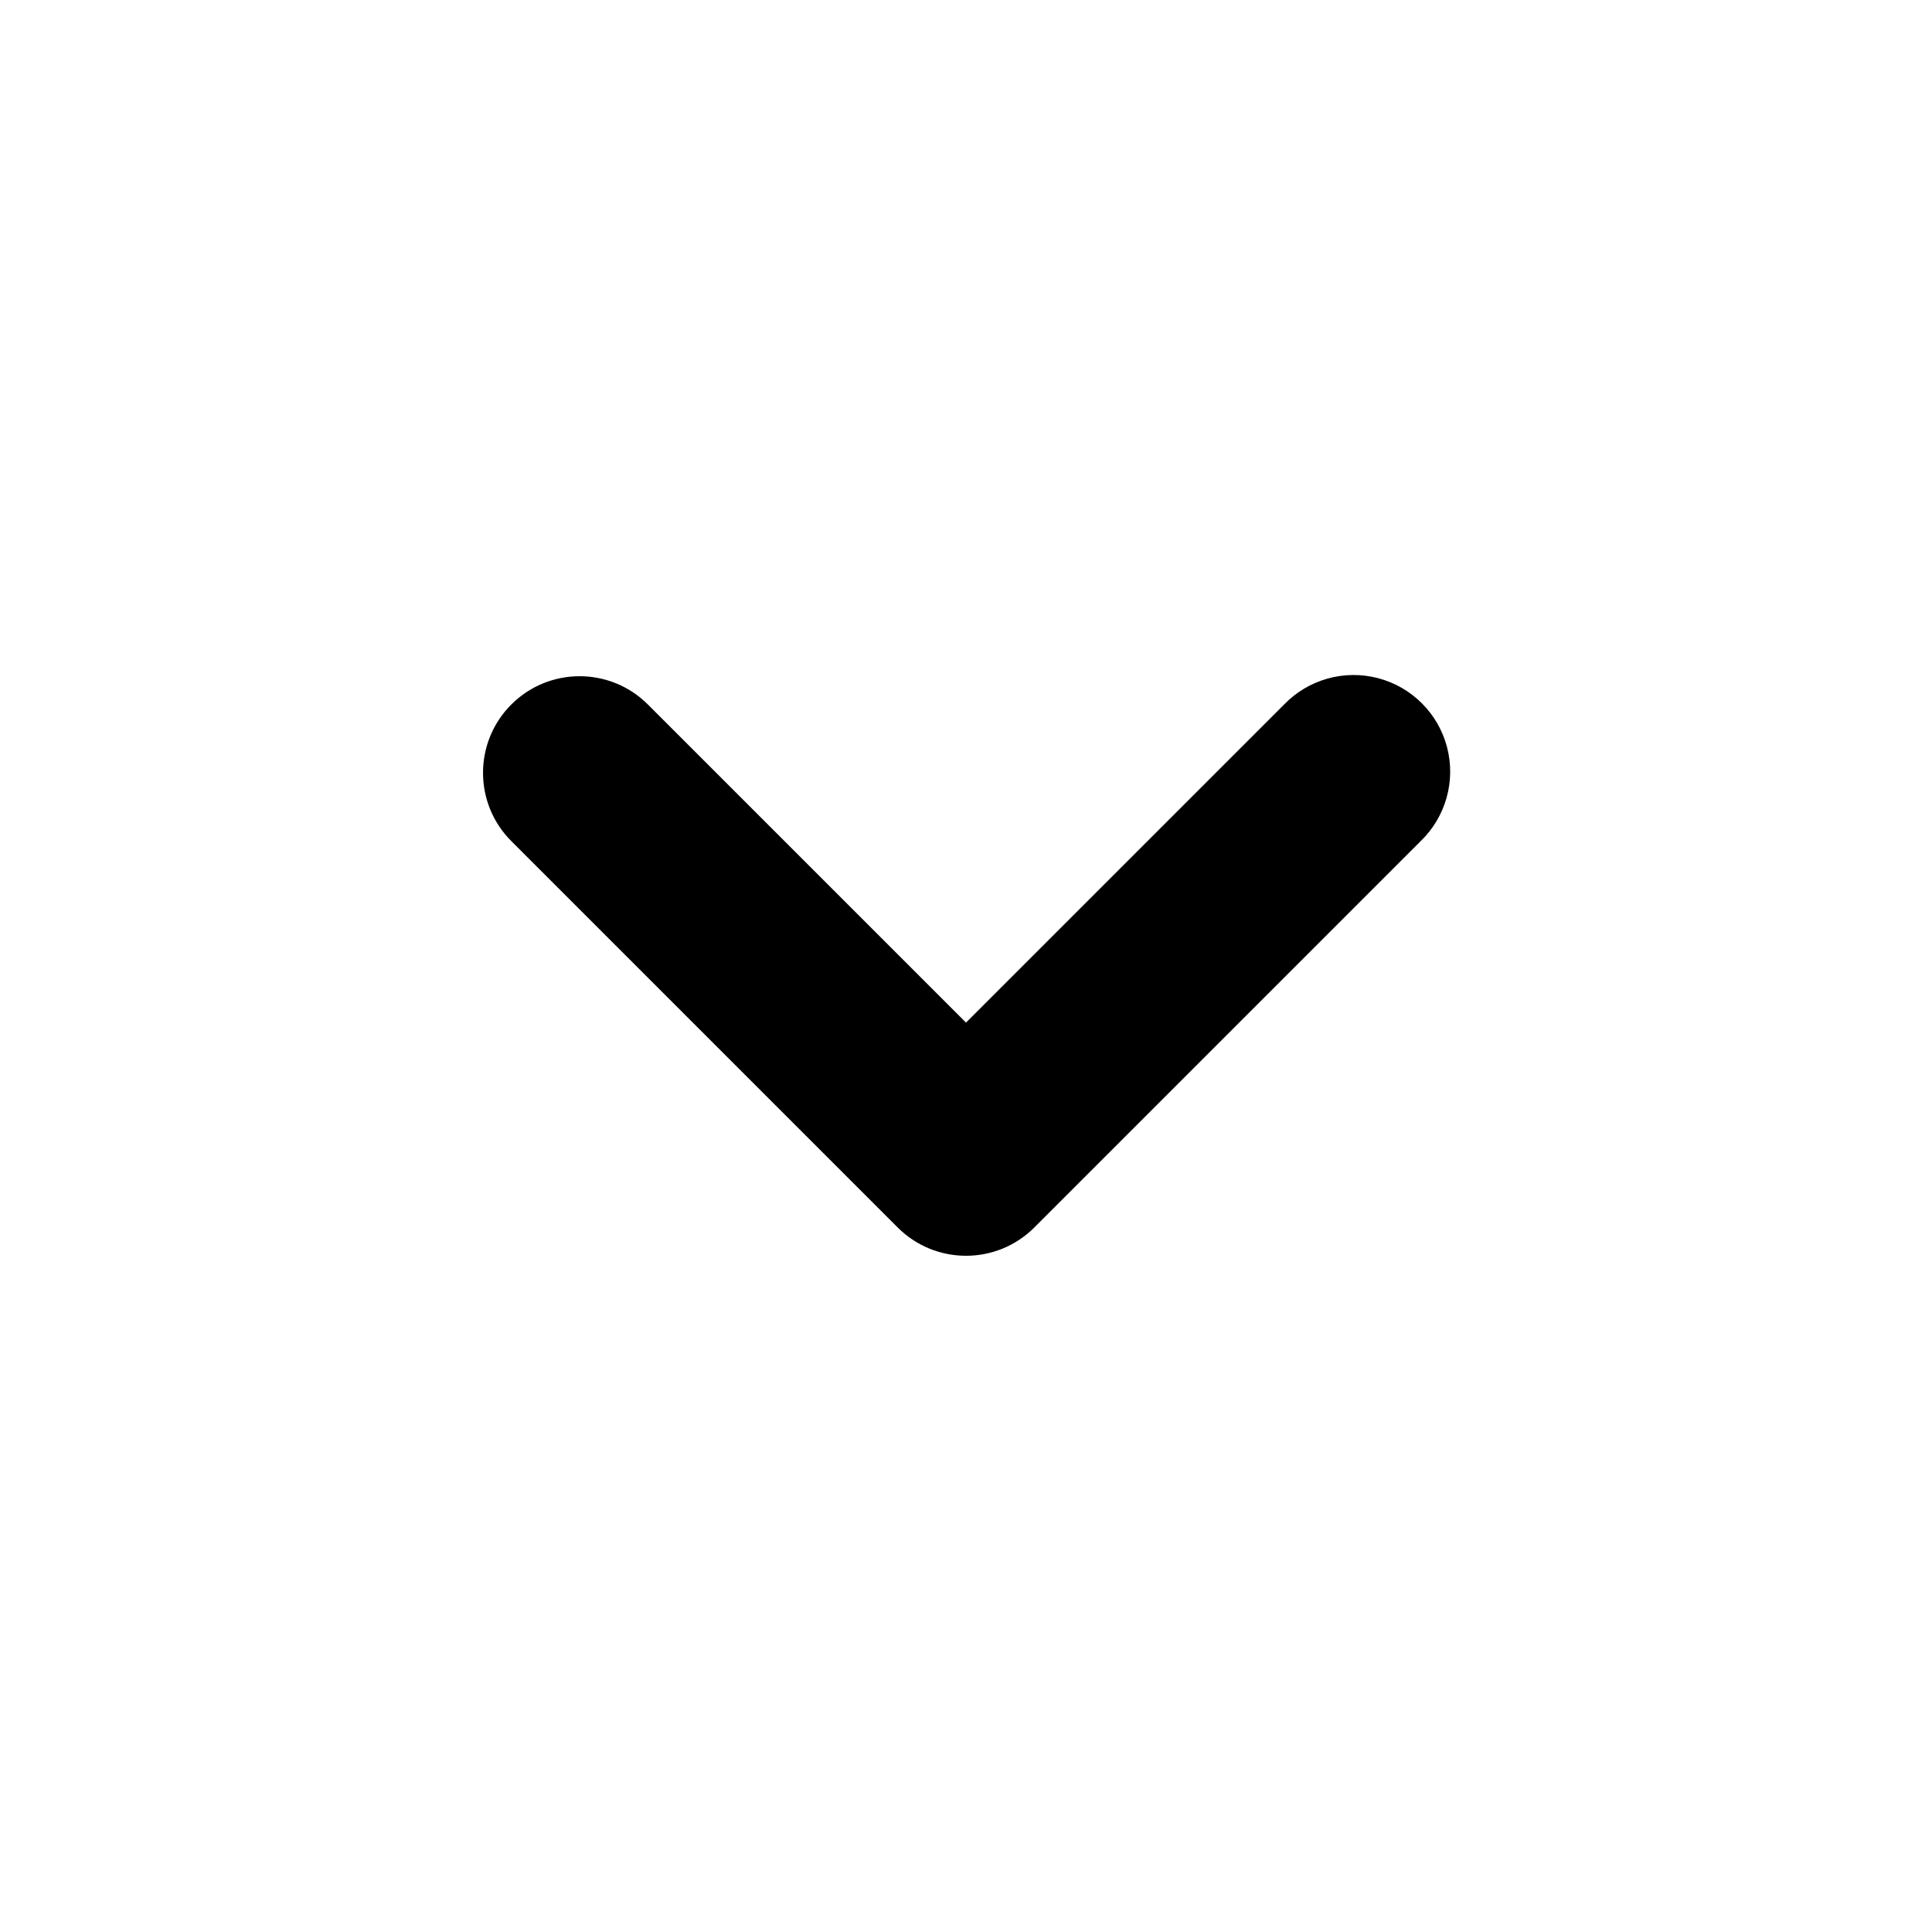
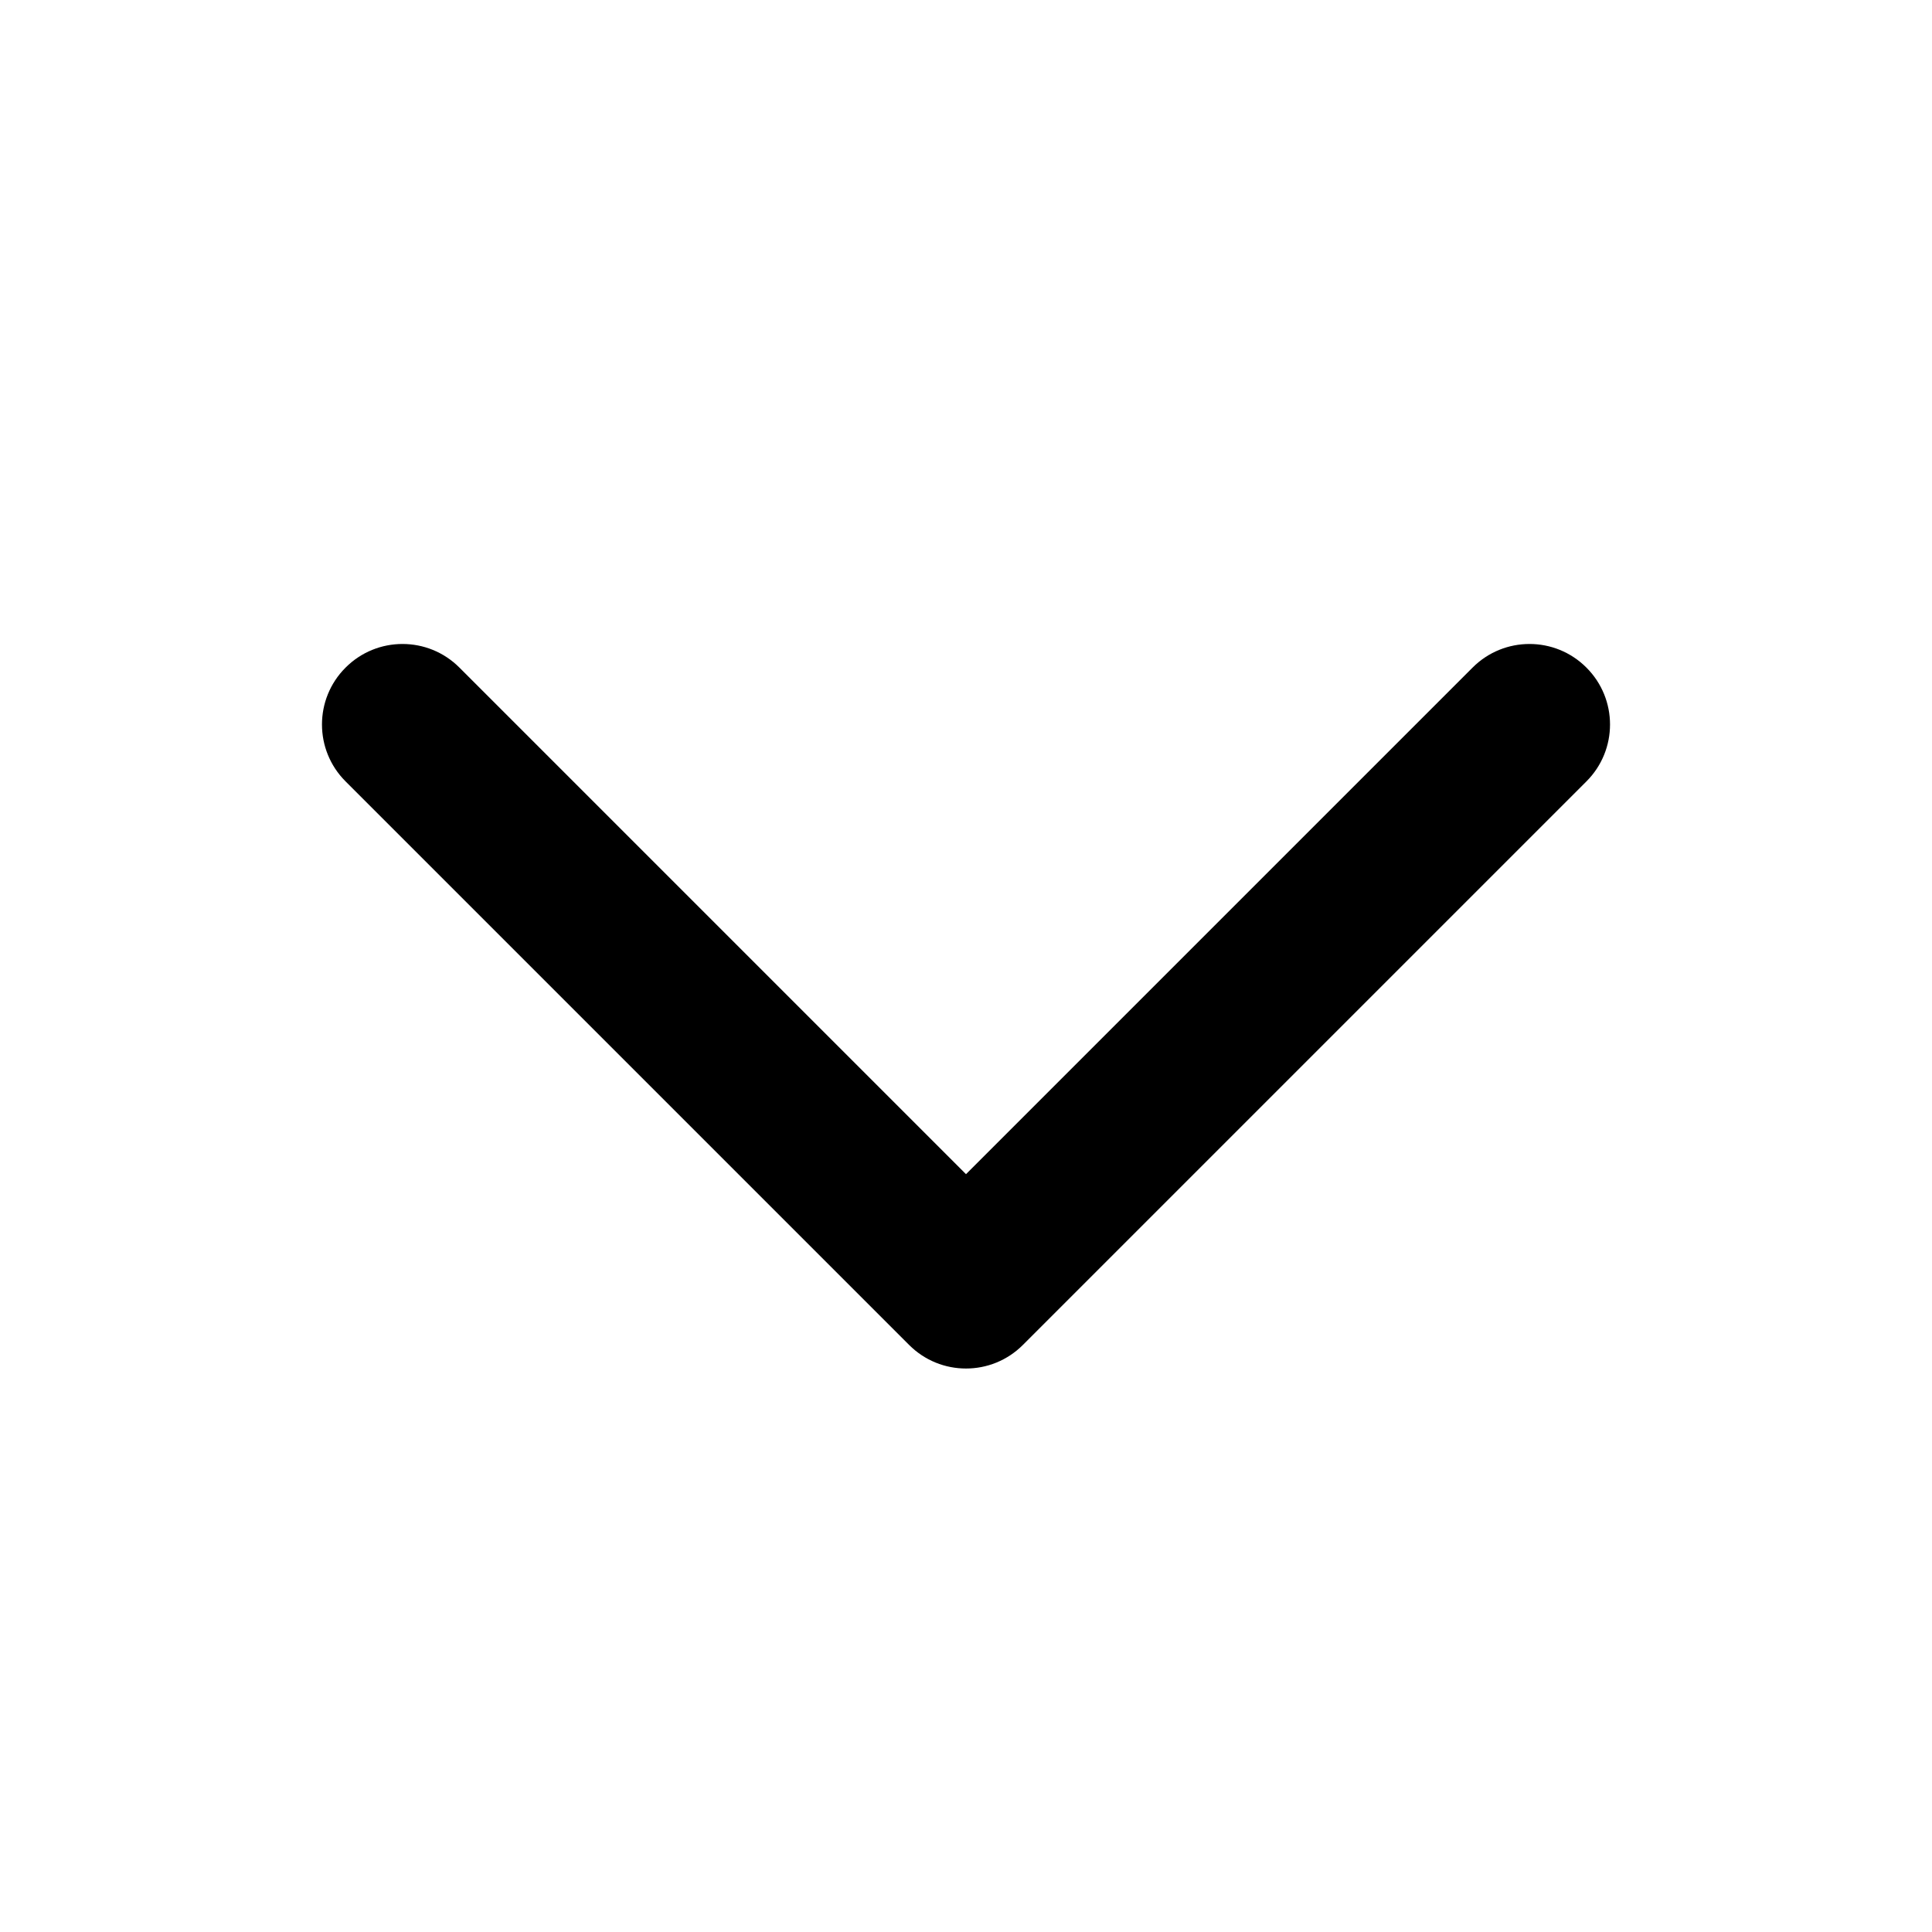
- <svg xmlns="http://www.w3.org/2000/svg" viewBox="0 0 20 20" fill="currentColor">
-   <path fill-rule="evenodd" d="M5.293 7.293a1 1 0 011.414 0L10 10.586l3.293-3.293a1 1 0 111.414 1.414l-4 4a1 1 0 01-1.414 0l-4-4a1 1 0 010-1.414z" clip-rule="evenodd" />
+ <svg xmlns="http://www.w3.org/2000/svg" viewBox="0 0 24 24" fill="none">
+   <path fill-rule="evenodd" clip-rule="evenodd" d="M4.293 8.293C4.683 7.902 5.317 7.902 5.707 8.293L12 14.586L18.293 8.293C18.683 7.902 19.317 7.902 19.707 8.293C20.098 8.683 20.098 9.317 19.707 9.707L12.707 16.707C12.317 17.098 11.683 17.098 11.293 16.707L4.293 9.707C3.902 9.317 3.902 8.683 4.293 8.293Z" fill="currentColor" />
</svg>
